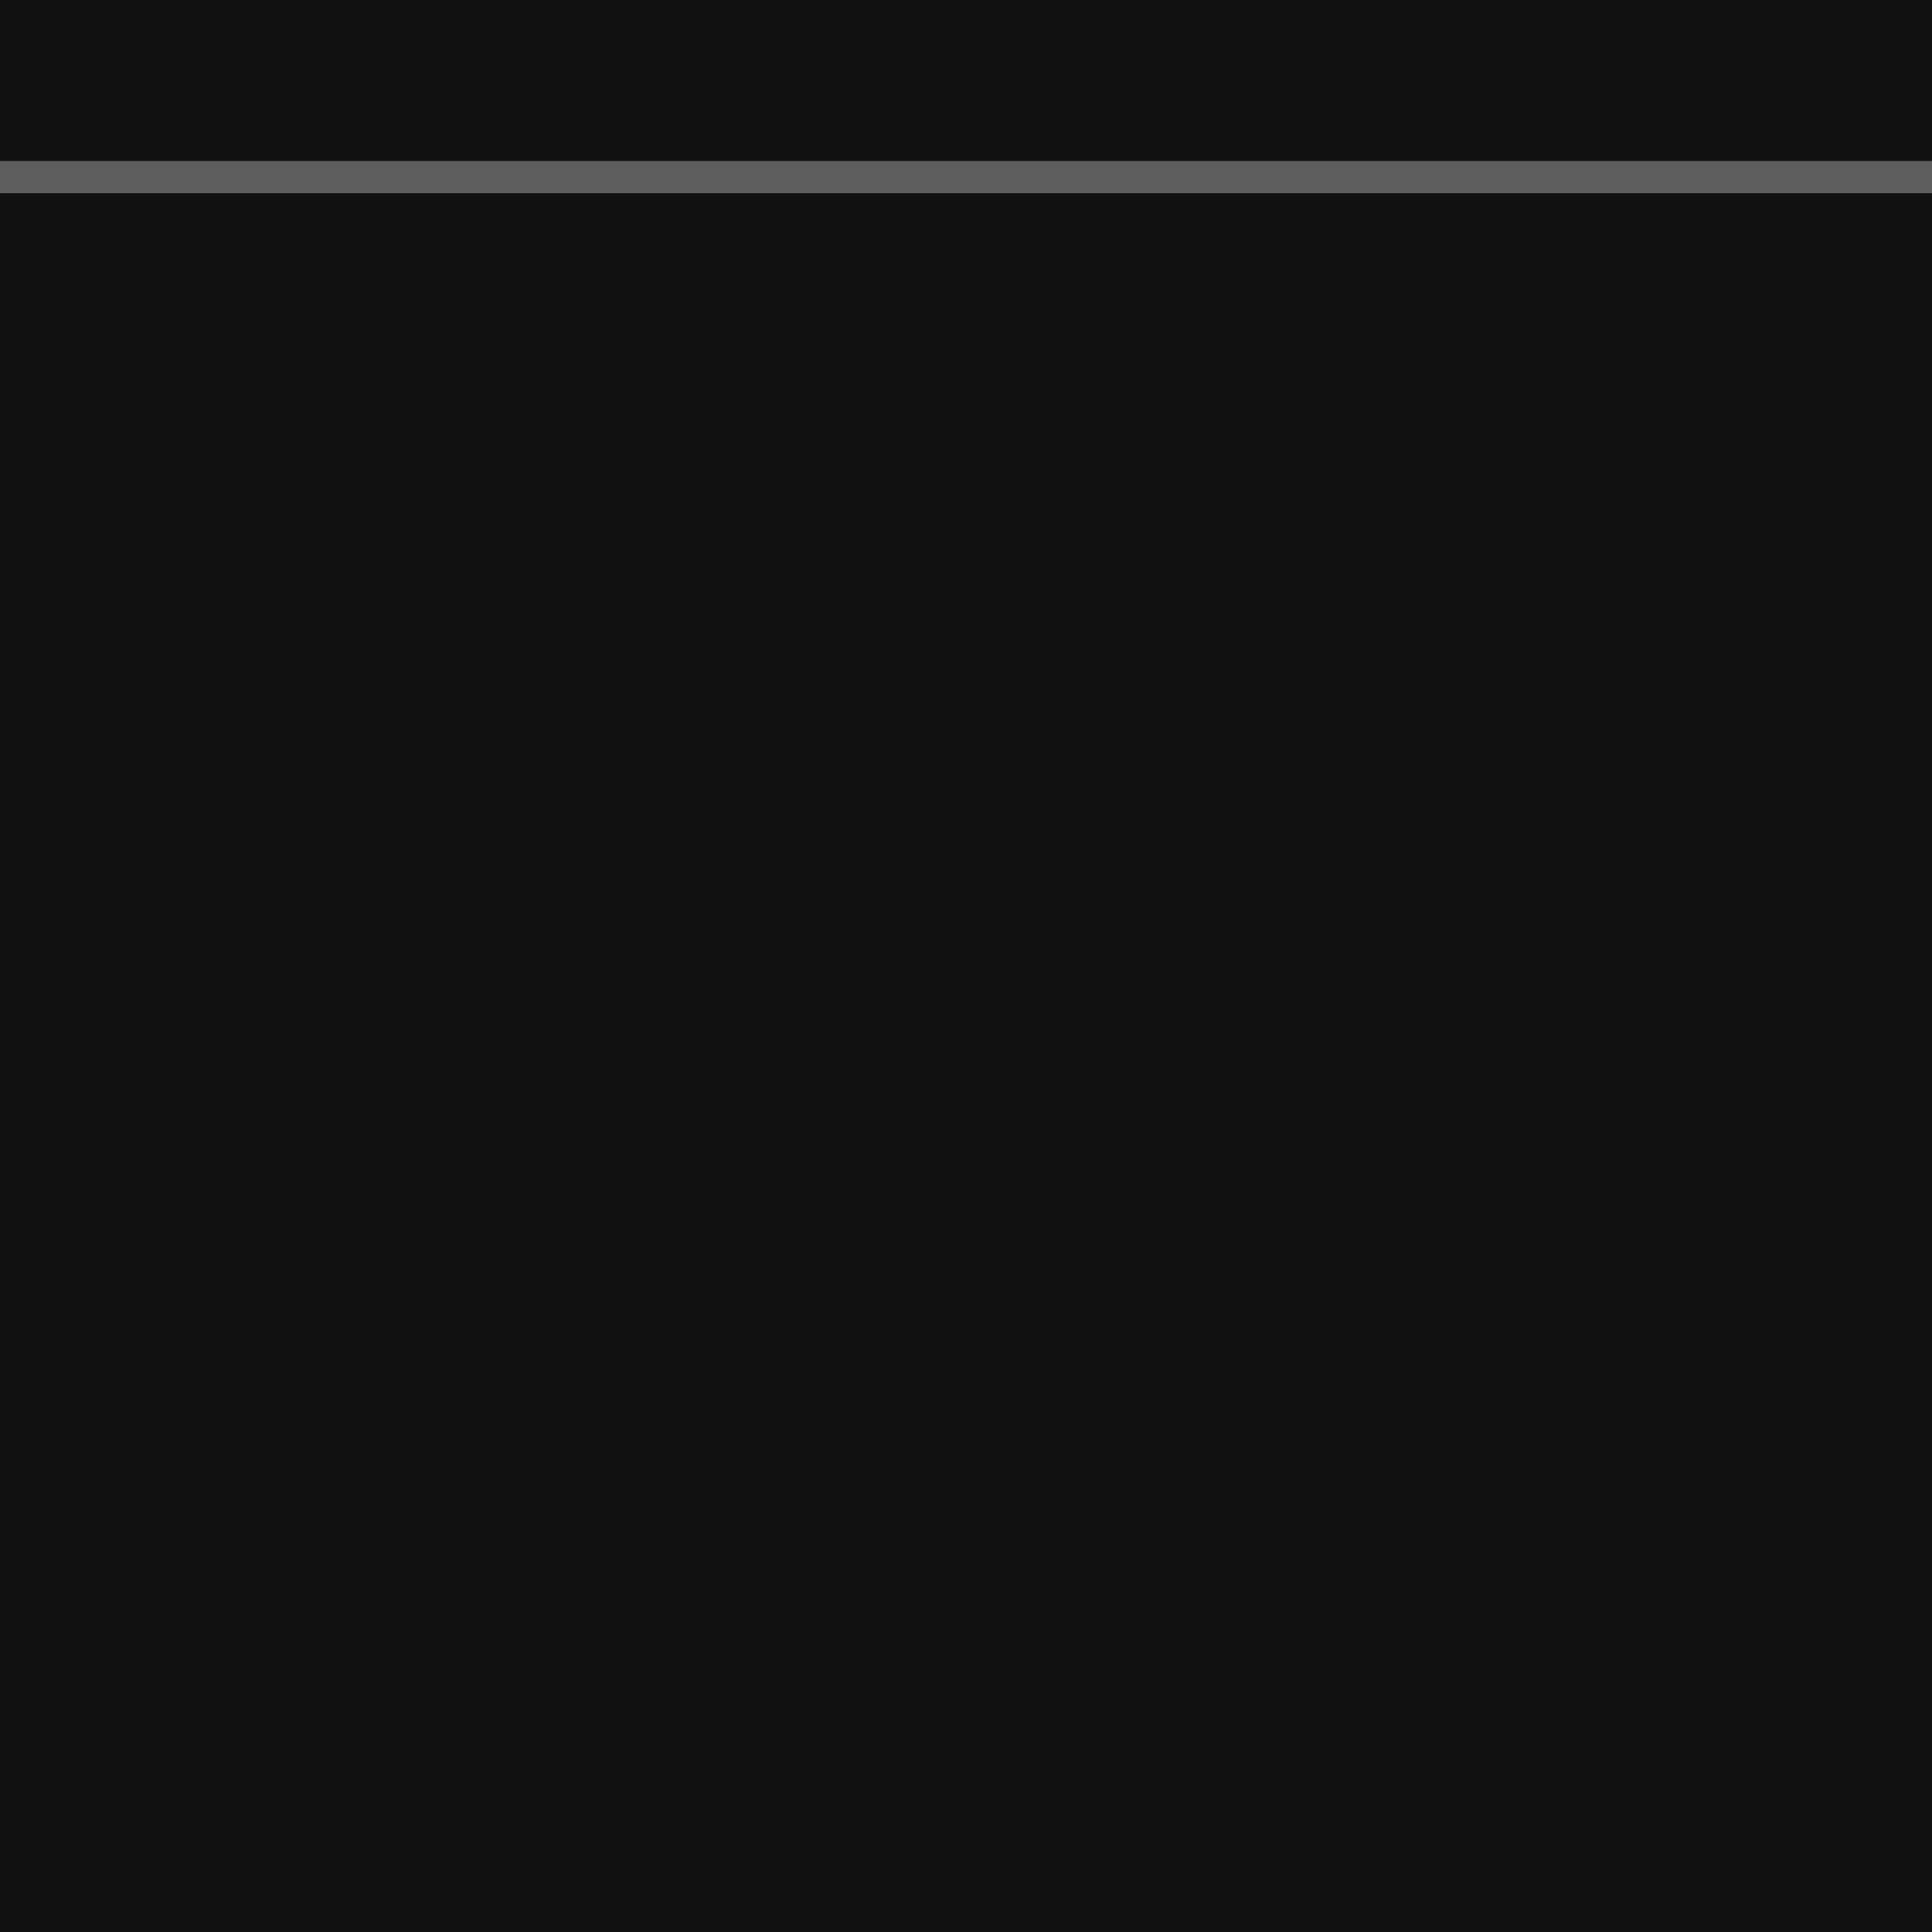
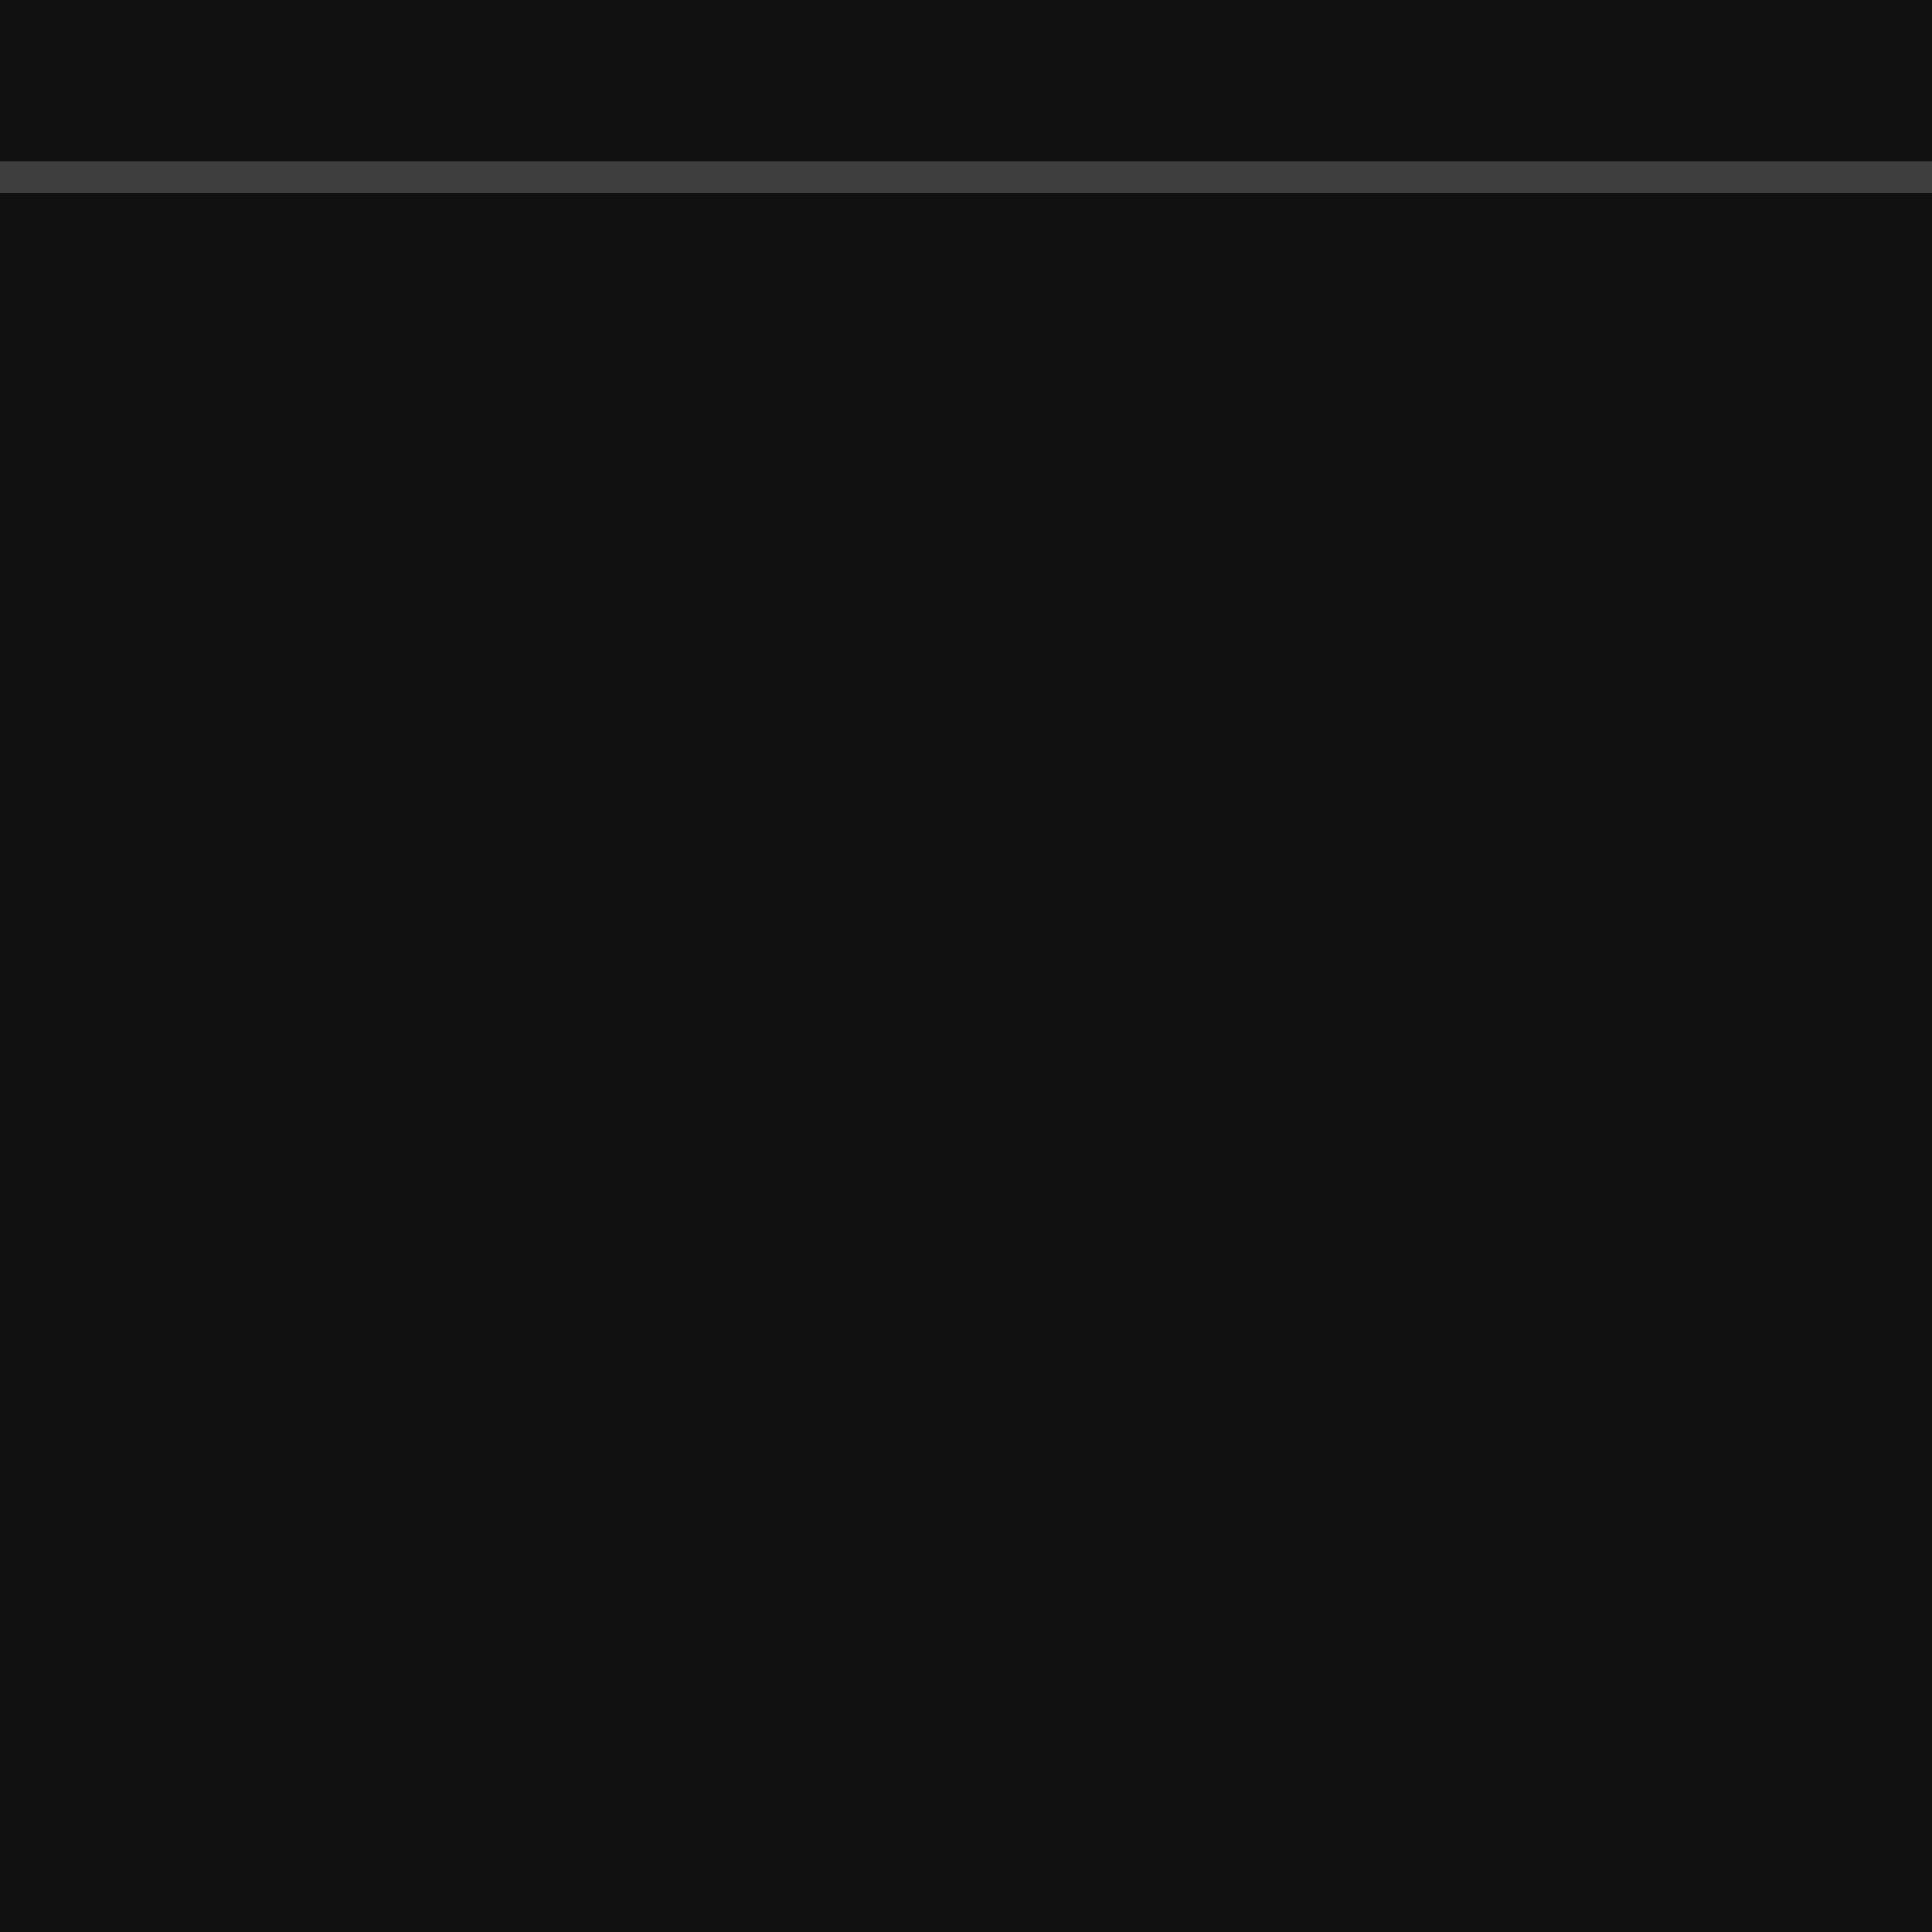
<svg xmlns="http://www.w3.org/2000/svg" width="60" height="60" viewBox="0 0 60 60" fill="none">
  <rect width="60" height="60" transform="matrix(1 0 0 -1 0 60)" fill="#111111" />
-   <rect width="1" height="60" transform="matrix(-4.37114e-08 -1 -1 4.37114e-08 60 6)" fill="#5E5E5E" />
+   <rect width="1" height="60" transform="matrix(-4.37114e-08 -1 -1 4.37114e-08 60 6)" fill="#3E3E3E" />
</svg>
